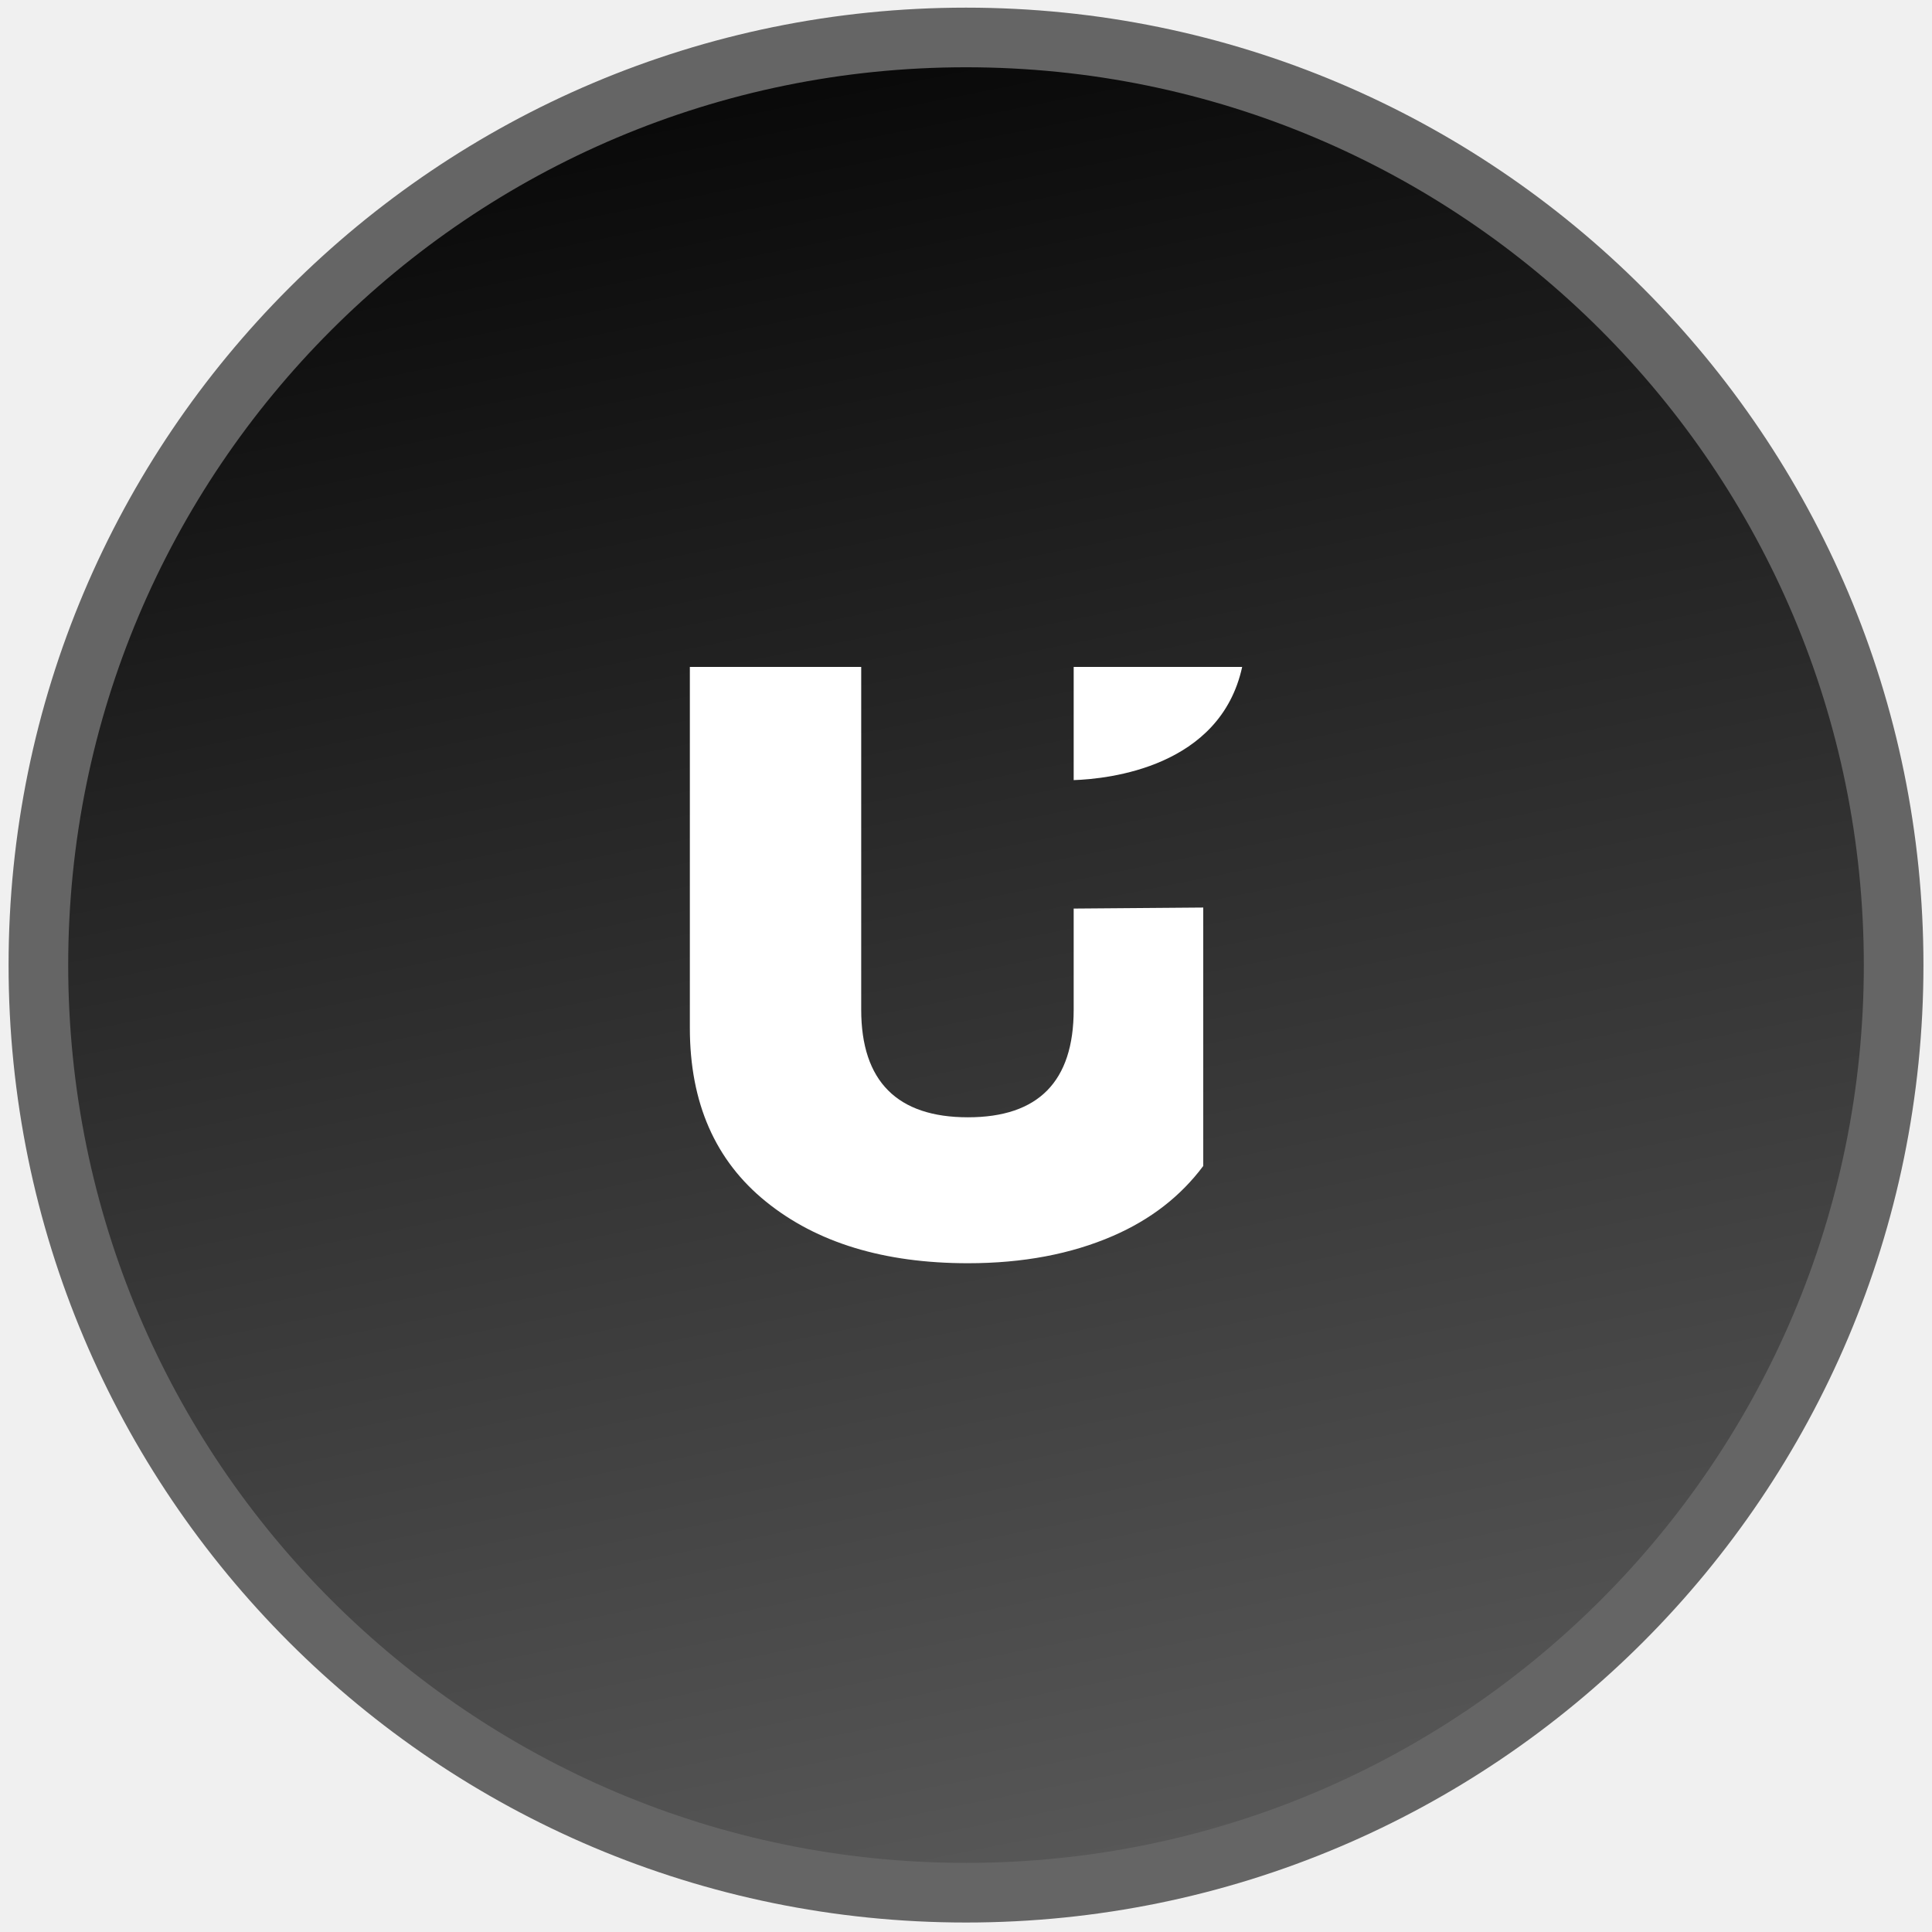
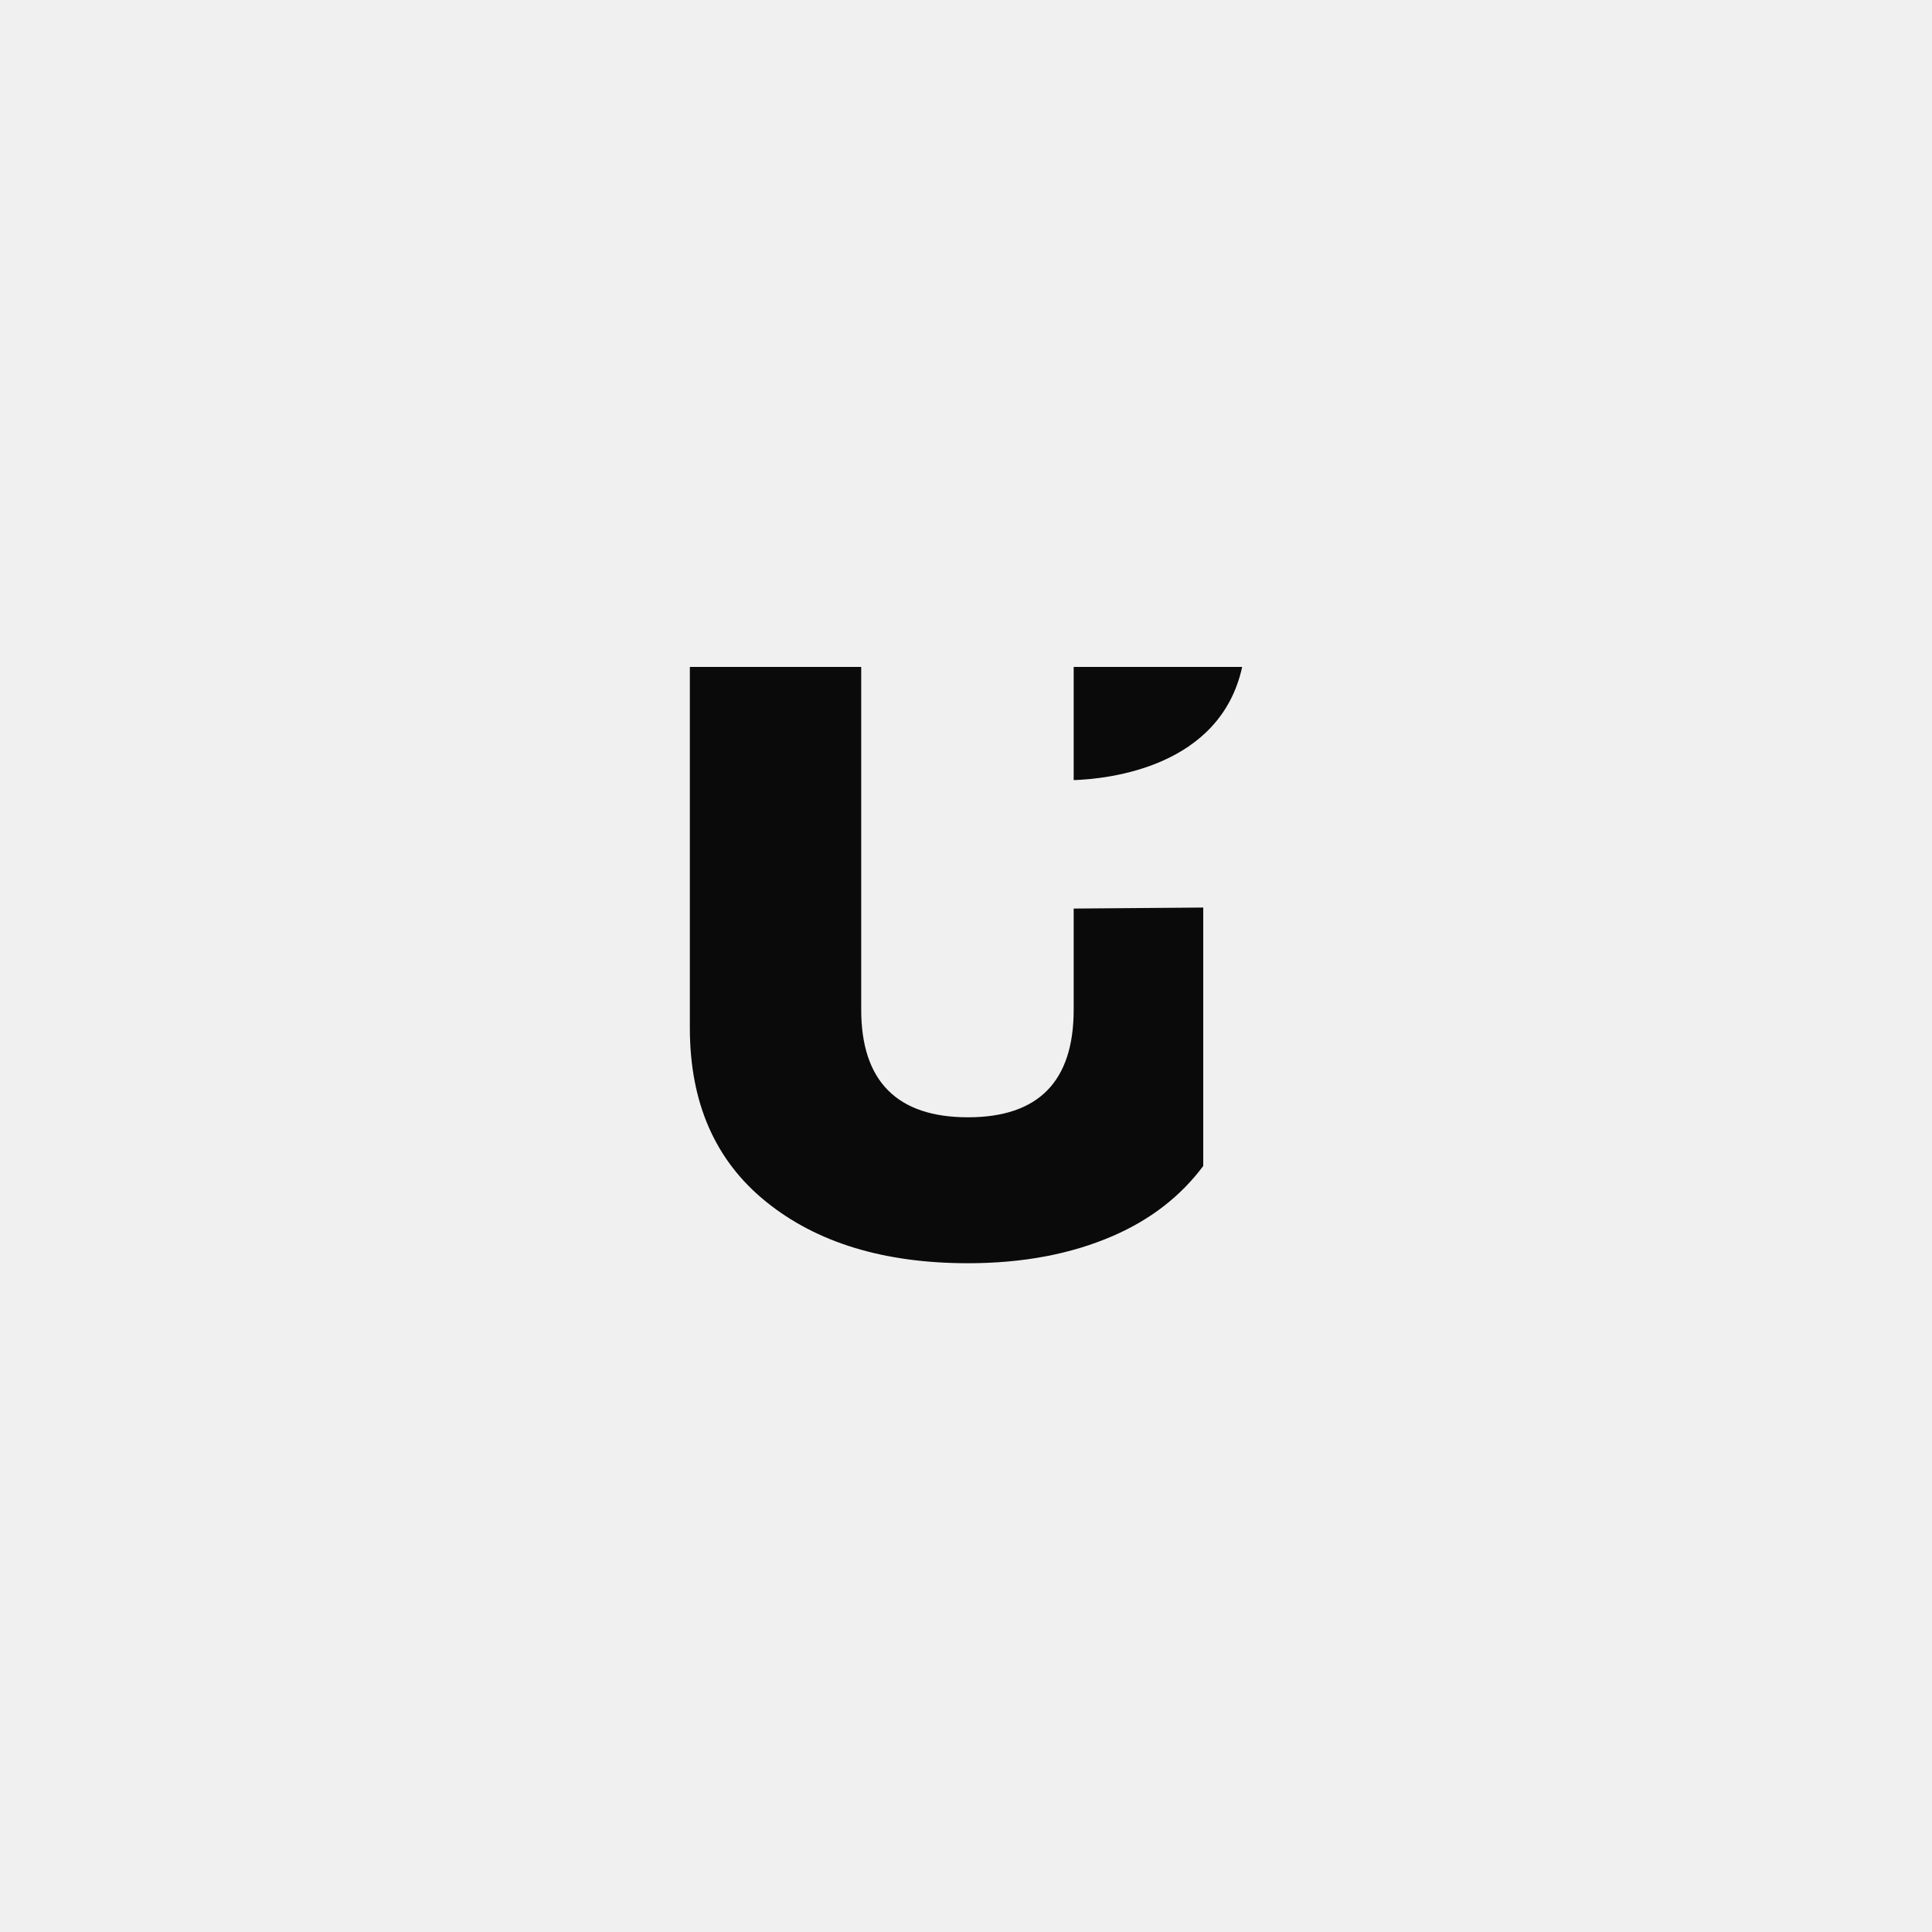
<svg xmlns="http://www.w3.org/2000/svg" width="162" height="162" viewBox="0 0 162 162" fill="none">
-   <rect x="3.219" y="3.141" width="155.564" height="155.564" rx="77.782" fill="url(#paint0_linear_740_895)" />
-   <rect x="3.219" y="3.141" width="155.564" height="155.564" rx="77.782" stroke="#656565" stroke-width="5" />
-   <path d="M100.88 76.098L90.029 76.184V84.664C90.029 90.681 87.073 93.686 81.161 93.686C75.249 93.686 72.213 90.681 72.213 84.664V55.923H57.845V86.198C57.845 92.467 59.97 97.32 64.232 100.762C68.487 104.205 74.134 105.923 81.167 105.923C85.755 105.923 89.807 105.159 93.324 103.632C96.489 102.259 99.002 100.3 100.893 97.769V76.104L100.88 76.098Z" fill="white" />
-   <path d="M104.157 55.923H90.029V65.413C92.961 65.315 102.321 64.335 104.157 55.923Z" fill="white" />
-   <defs>
-     <linearGradient id="paint0_linear_740_895" x1="67.961" y1="-12.343" x2="107.013" y2="182.918" gradientUnits="userSpaceOnUse">
-       <stop />
-       <stop offset="1" stop-color="#666666" />
-     </linearGradient>
-   </defs>
+   <style>
+     path { fill: #0a0a0a; }
+     @media (prefers-color-scheme: dark) { path { fill: #ffffff; } }
+   </style>
+   <path d="M100.88 76.098L90.029 76.184V84.664C90.029 90.681 87.073 93.686 81.161 93.686C75.249 93.686 72.213 90.681 72.213 84.664V55.923H57.845V86.198C57.845 92.467 59.97 97.32 64.232 100.762C68.487 104.205 74.134 105.923 81.167 105.923C85.755 105.923 89.807 105.159 93.324 103.632C96.489 102.259 99.002 100.3 100.893 97.769V76.104L100.88 76.098Z" />
+   <path d="M104.157 55.923H90.029V65.413C92.961 65.315 102.321 64.335 104.157 55.923Z" />
</svg>
